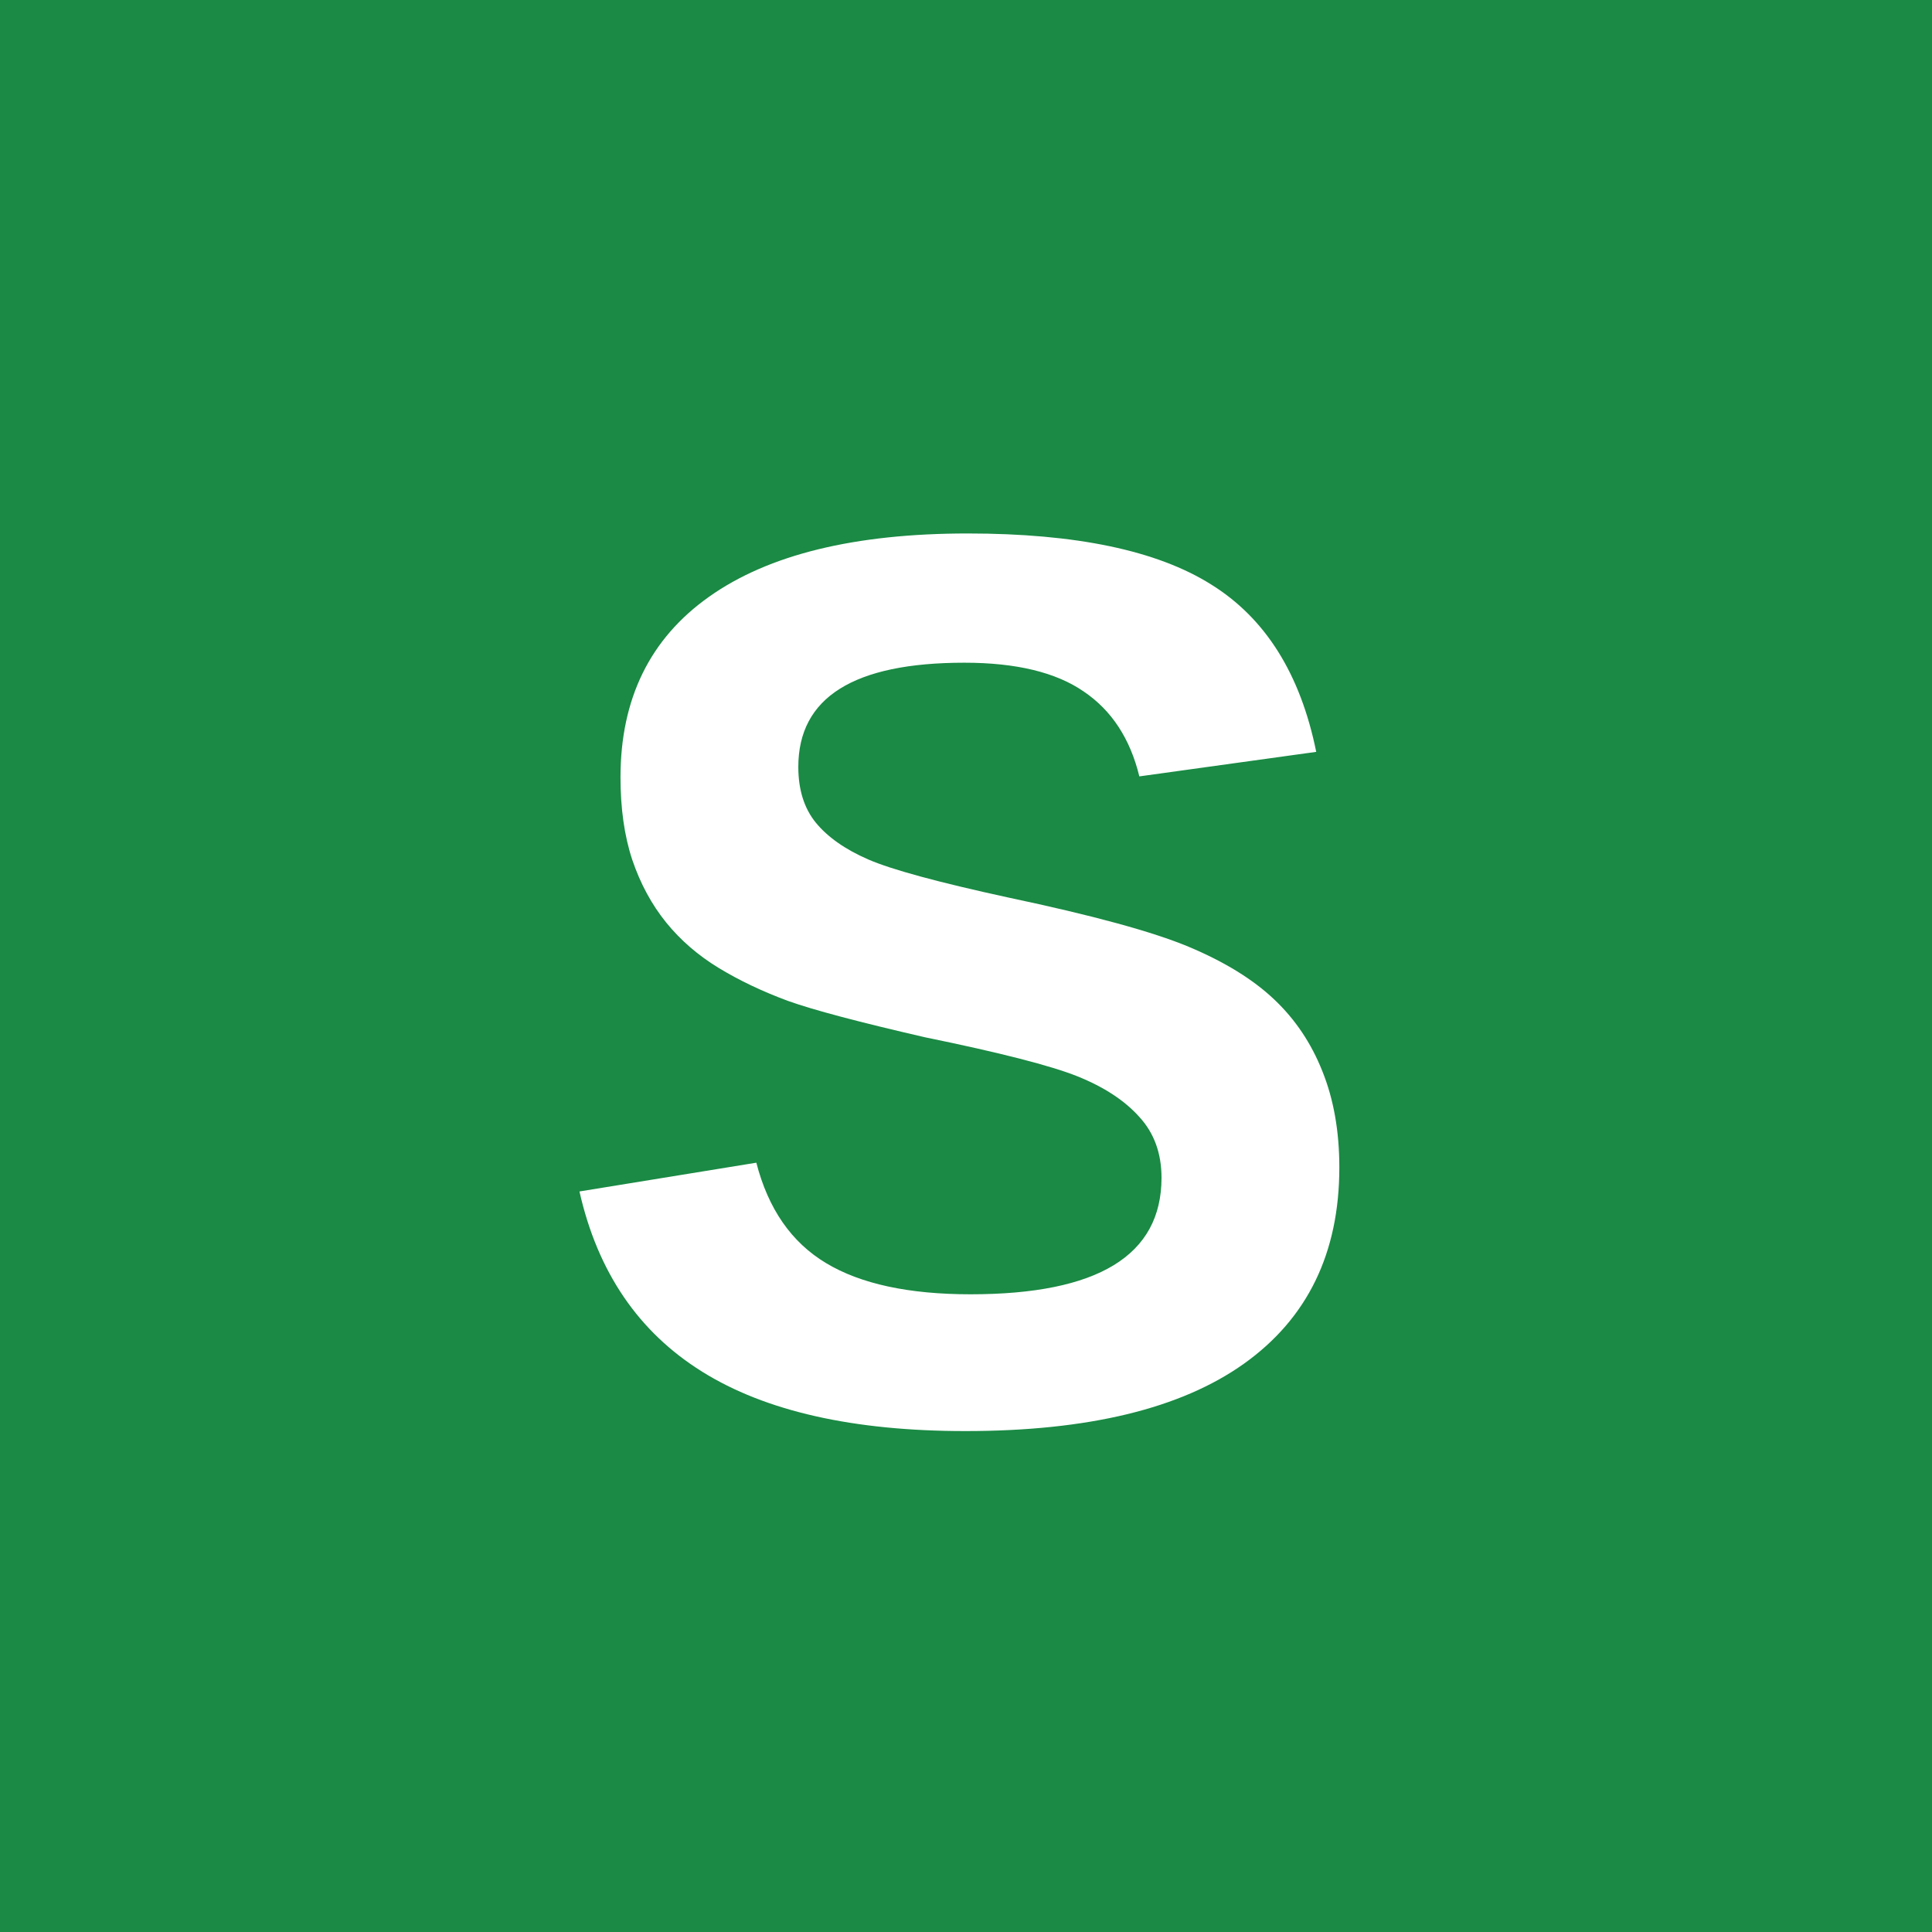
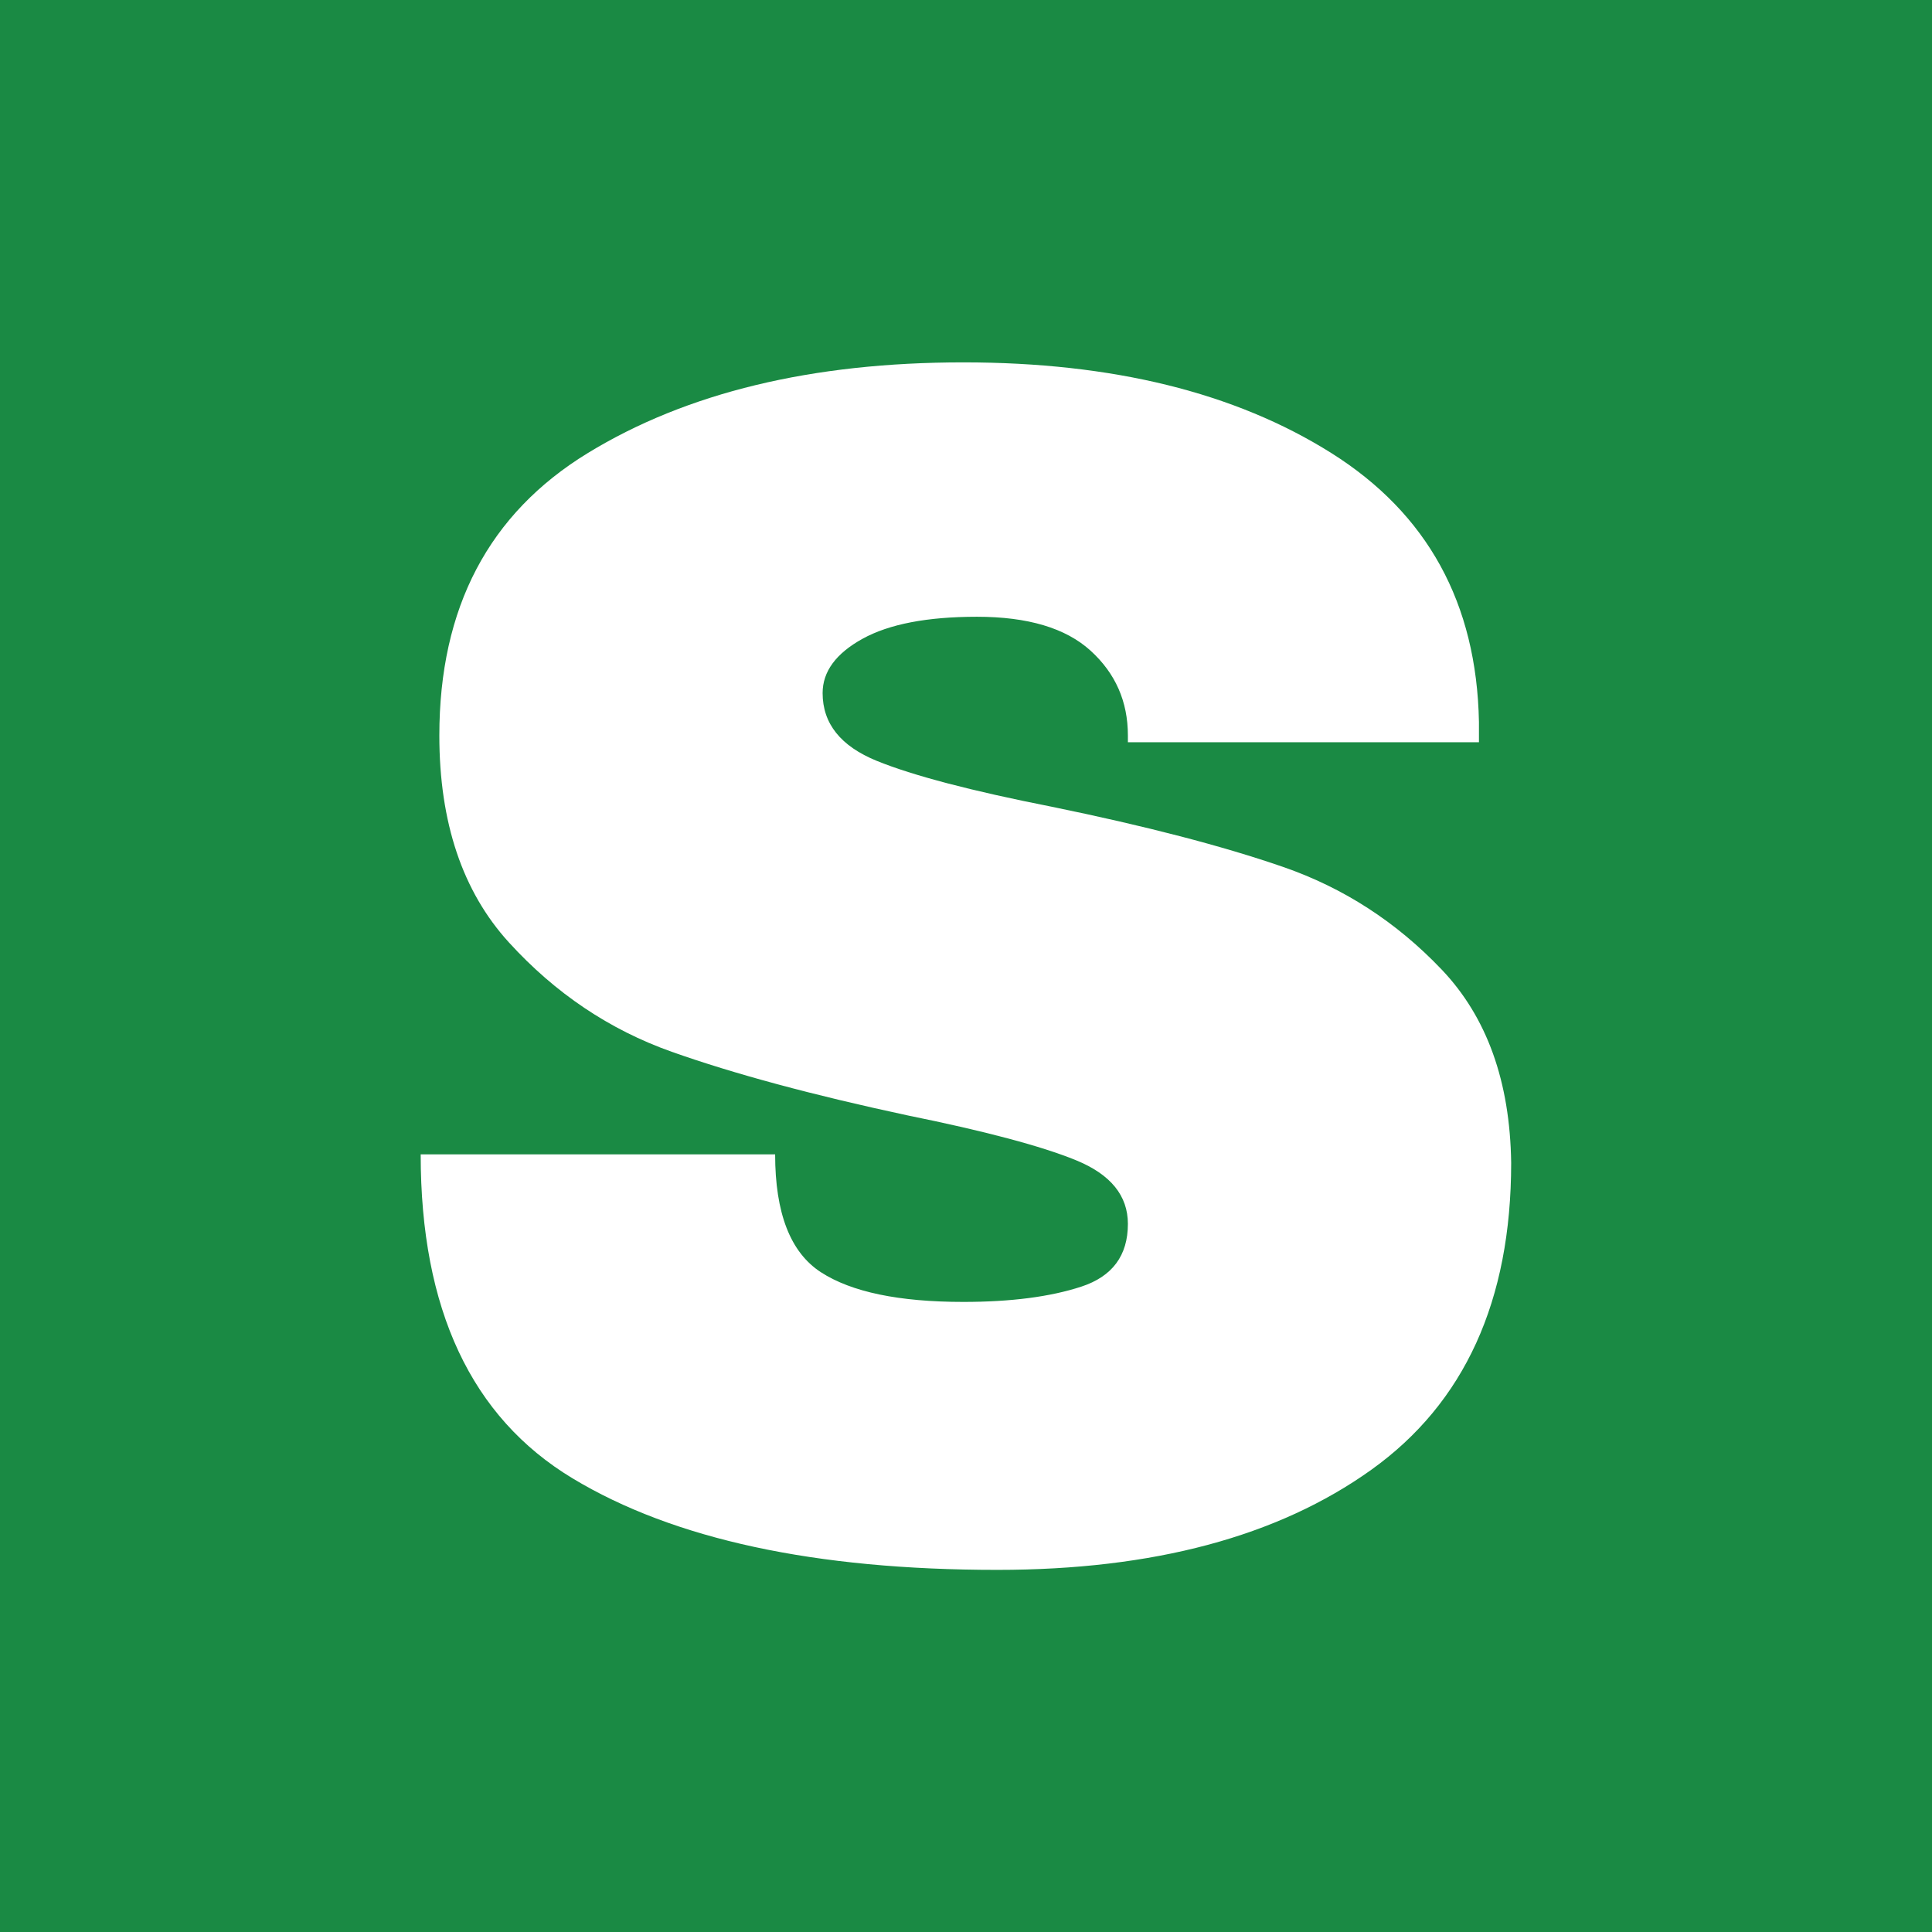
<svg xmlns="http://www.w3.org/2000/svg" viewBox="0 0 64 64">
-   <rect width="64" height="64" rx="0" fill="#1a8a44" />
-   <text x="32" y="47" text-anchor="middle" font-family="Arial Black, Arial, sans-serif" font-weight="900" font-size="42" fill="#ffffff">S</text>
+   <rect width="64" height="64" fill="#1a8a44" />
+   <g transform="translate(11.52,51.33) scale(0.05618,-0.05618)">
+     <path d="M667 488V476H460V480Q460 510 438.0 530.0Q416 550 371 550Q327 550 303.5 537.0Q280 524 280 505Q280 478 312.0 465.0Q344 452 415 438Q498 421 551.5 402.5Q605 384 645.0 342.0Q685 300 686 228Q686 106 603.5 47.0Q521 -12 383 -12Q222 -12 132.5 42.0Q43 96 43 233H252Q252 181 279.0 163.5Q306 146 363 146Q405 146 432.5 155.0Q460 164 460 192Q460 217 429.5 229.5Q399 242 330 256Q246 274 191.0 293.5Q136 313 95.0 358.0Q54 403 54 480Q54 593 141.5 646.5Q229 700 363 700Q495 700 580.0 646.5Q665 593 667 488Z" fill="#ffffff" />
+   </g>
</svg>
